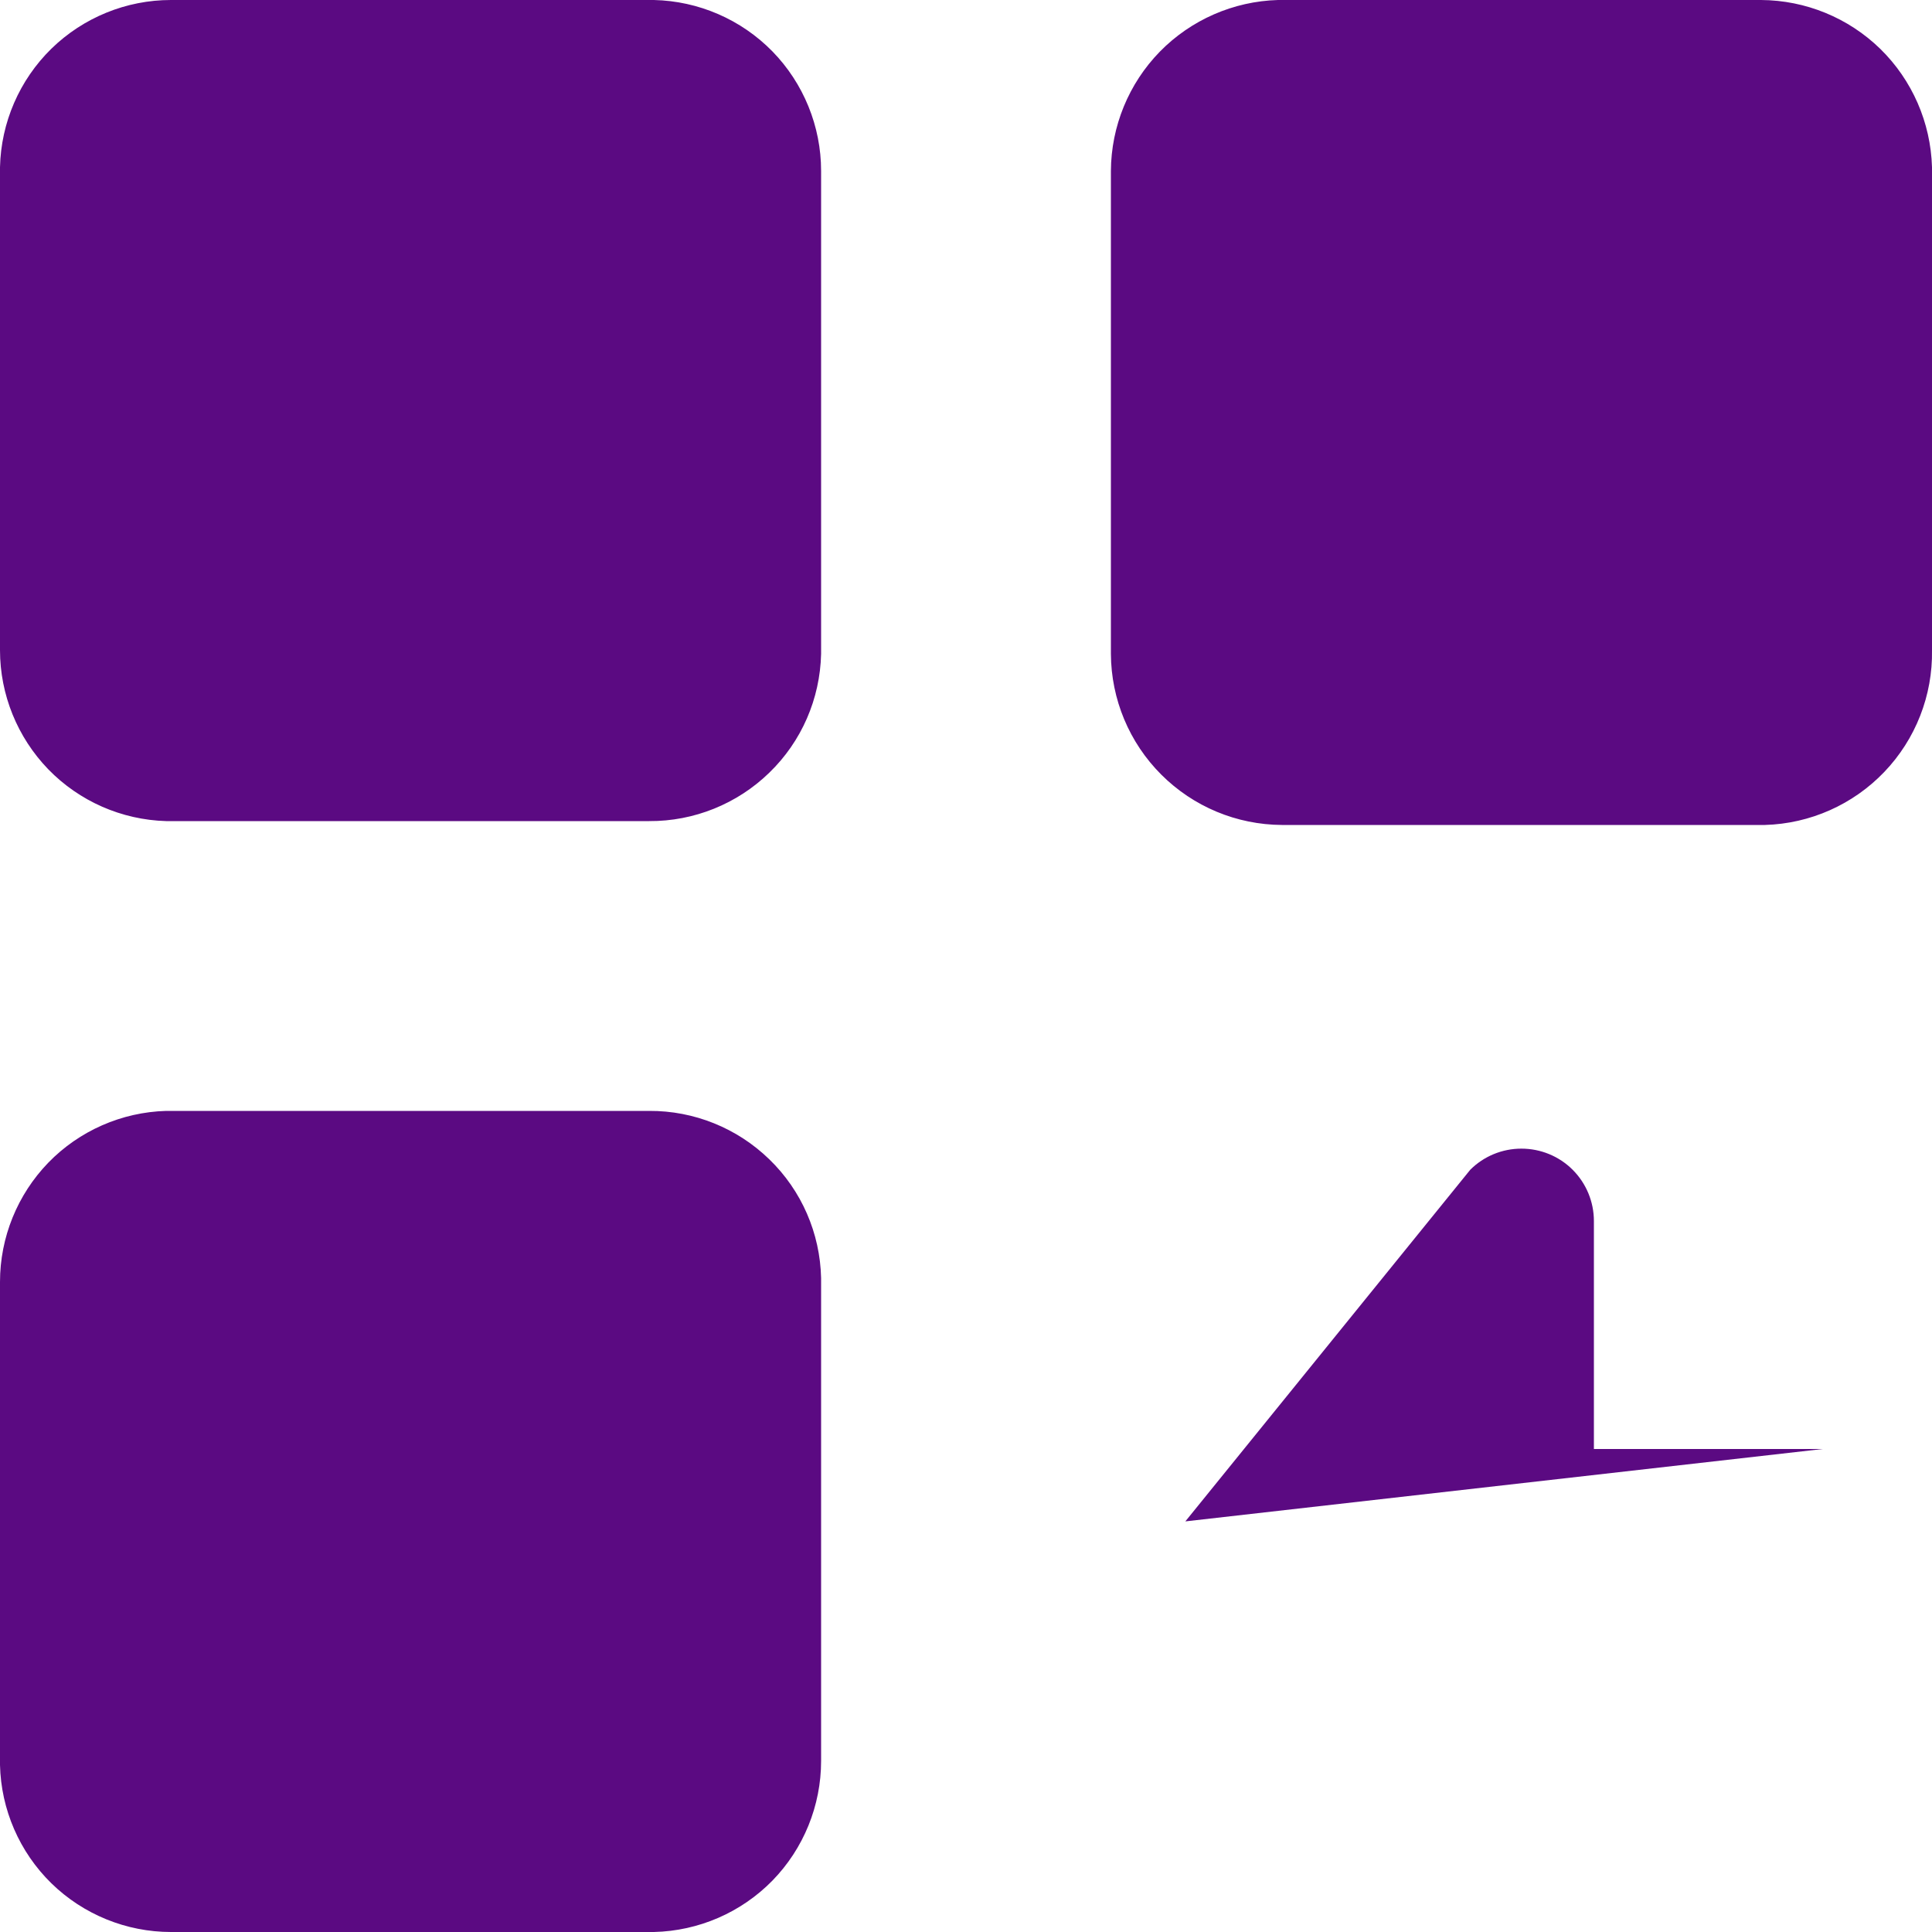
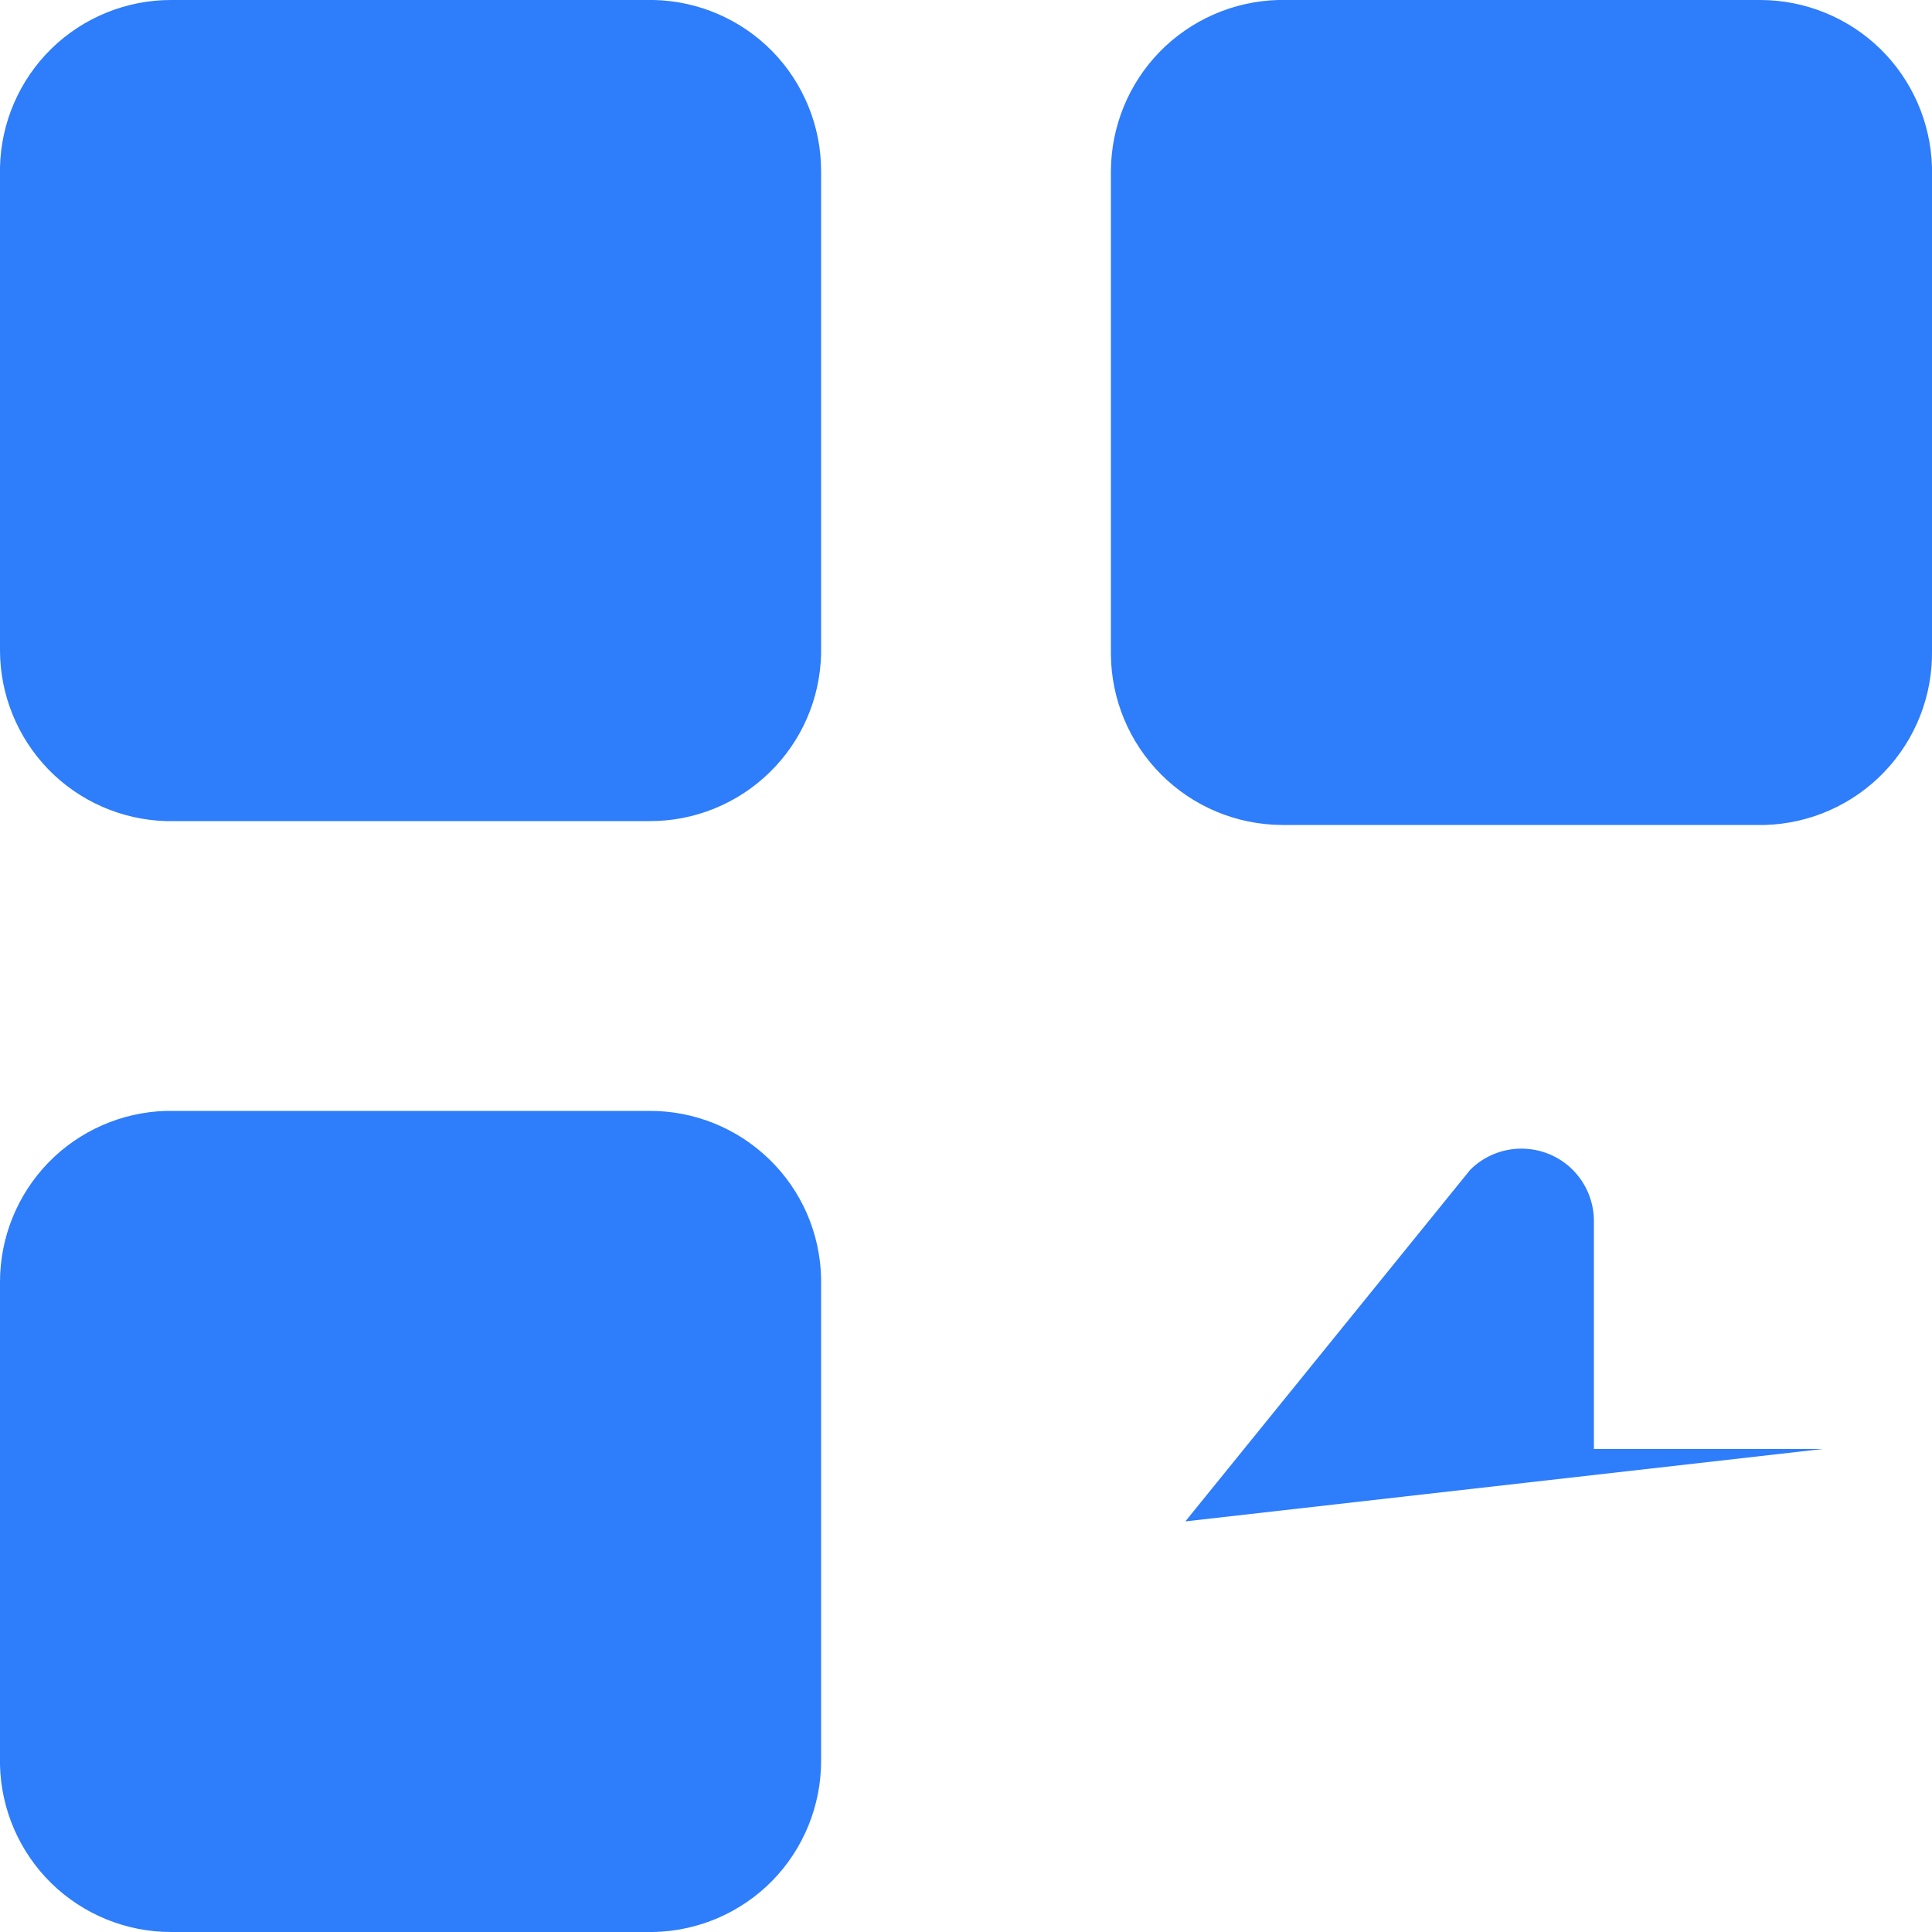
<svg xmlns="http://www.w3.org/2000/svg" width="15" height="15" viewBox="0 0 15 15" fill="none">
-   <path d="M5.04 6.375H1.29C0.944 6.365 0.616 6.221 0.375 5.973C0.135 5.725 -0 5.393 1.05849e-07 5.048V1.298C0.008 0.951 0.151 0.621 0.399 0.378C0.647 0.136 0.981 -8.85599e-05 1.327 4.33505e-08H5.077C5.424 0.008 5.754 0.151 5.997 0.399C6.239 0.647 6.375 0.981 6.375 1.327V5.077C6.367 5.426 6.223 5.757 5.973 5.999C5.723 6.242 5.388 6.377 5.04 6.375ZM15 5.048V1.298C14.99 0.951 14.846 0.622 14.599 0.38C14.351 0.138 14.019 0.002 13.672 4.33505e-08H9.922C9.576 0.01 9.247 0.154 9.005 0.401C8.763 0.649 8.627 0.981 8.625 1.327V5.077C8.627 5.429 8.767 5.765 9.016 6.014C9.265 6.263 9.601 6.403 9.953 6.405H13.703C14.054 6.395 14.387 6.247 14.63 5.993C14.873 5.739 15.006 5.399 15 5.048ZM6.375 13.672V9.922C6.367 9.574 6.223 9.243 5.973 9.001C5.723 8.758 5.388 8.623 5.04 8.625H1.29C0.944 8.635 0.616 8.779 0.375 9.027C0.135 9.275 -0 9.607 1.05849e-07 9.953V13.703C0.008 14.049 0.151 14.379 0.399 14.622C0.647 14.864 0.981 15 1.327 15H5.077C5.424 14.992 5.754 14.849 5.997 14.601C6.239 14.353 6.375 14.019 6.375 13.672ZM9.203 11.812L14.152 11.25H12.375V9.48C12.375 9.331 12.316 9.188 12.21 9.082C12.105 8.977 11.962 8.918 11.812 8.918C11.663 8.918 11.52 8.977 11.415 9.082C11.309 9.188 11.25 9.331 11.25V11.25H9.48C9.331 11.25 9.188 11.309 9.082 11.415C8.977 11.52 8.918 11.663 8.918 11.812C8.918 11.962 8.977 12.105 9.082 12.21C9.188 12.316 9.331 12.375 9.48 12.375H11.25V14.145C11.25 14.294 11.309 14.437 11.415 14.543C11.52 14.648 11.663 14.707 11.812 14.707C11.962 14.707 12.105 14.648 12.21 14.543C12.316 14.437 12.375 14.294 12.375 14.145V12.375H14.145C14.294 12.375 14.437 12.316 14.543 12.21C14.648 12.316 14.707 14.707 11.812C14.707 11.663 14.648 11.52 14.543 11.415C14.437 11.309 14.294 11.25 14.145 11.25L9.203 11.812Z" fill="#5B0A82" />
+   <path d="M5.04 6.375H1.29C0.944 6.365 0.616 6.221 0.375 5.973C0.135 5.725 -0 5.393 1.05849e-07 5.048V1.298C0.008 0.951 0.151 0.621 0.399 0.378C0.647 0.136 0.981 -8.85599e-05 1.327 4.33505e-08H5.077C5.424 0.008 5.754 0.151 5.997 0.399C6.239 0.647 6.375 0.981 6.375 1.327V5.077C6.367 5.426 6.223 5.757 5.973 5.999C5.723 6.242 5.388 6.377 5.04 6.375ZM15 5.048V1.298C14.99 0.951 14.846 0.622 14.599 0.38C14.351 0.138 14.019 0.002 13.672 4.33505e-08H9.922C9.576 0.01 9.247 0.154 9.005 0.401C8.763 0.649 8.627 0.981 8.625 1.327V5.077C8.627 5.429 8.767 5.765 9.016 6.014C9.265 6.263 9.601 6.403 9.953 6.405H13.703C14.054 6.395 14.387 6.247 14.63 5.993C14.873 5.739 15.006 5.399 15 5.048ZM6.375 13.672V9.922C6.367 9.574 6.223 9.243 5.973 9.001C5.723 8.758 5.388 8.623 5.04 8.625H1.29C0.944 8.635 0.616 8.779 0.375 9.027C0.135 9.275 -0 9.607 1.05849e-07 9.953V13.703C0.008 14.049 0.151 14.379 0.399 14.622C0.647 14.864 0.981 15 1.327 15H5.077C5.424 14.992 5.754 14.849 5.997 14.601C6.239 14.353 6.375 14.019 6.375 13.672ZM9.203 11.812L14.152 11.25H12.375V9.48C12.375 9.331 12.316 9.188 12.21 9.082C12.105 8.977 11.962 8.918 11.812 8.918C11.663 8.918 11.52 8.977 11.415 9.082C11.309 9.188 11.25 9.331 11.25V11.25H9.48C9.331 11.25 9.188 11.309 9.082 11.415C8.977 11.52 8.918 11.663 8.918 11.812C8.918 11.962 8.977 12.105 9.082 12.21C9.188 12.316 9.331 12.375 9.48 12.375H11.25V14.145C11.25 14.294 11.309 14.437 11.415 14.543C11.52 14.648 11.663 14.707 11.812 14.707C11.962 14.707 12.105 14.648 12.21 14.543C12.316 14.437 12.375 14.294 12.375 14.145V12.375H14.145C14.294 12.375 14.437 12.316 14.543 12.21C14.648 12.316 14.707 14.707 11.812C14.707 11.663 14.648 11.52 14.543 11.415C14.437 11.309 14.294 11.25 14.145 11.25L9.203 11.812Z" fill="#2E7DFA" />
</svg>
